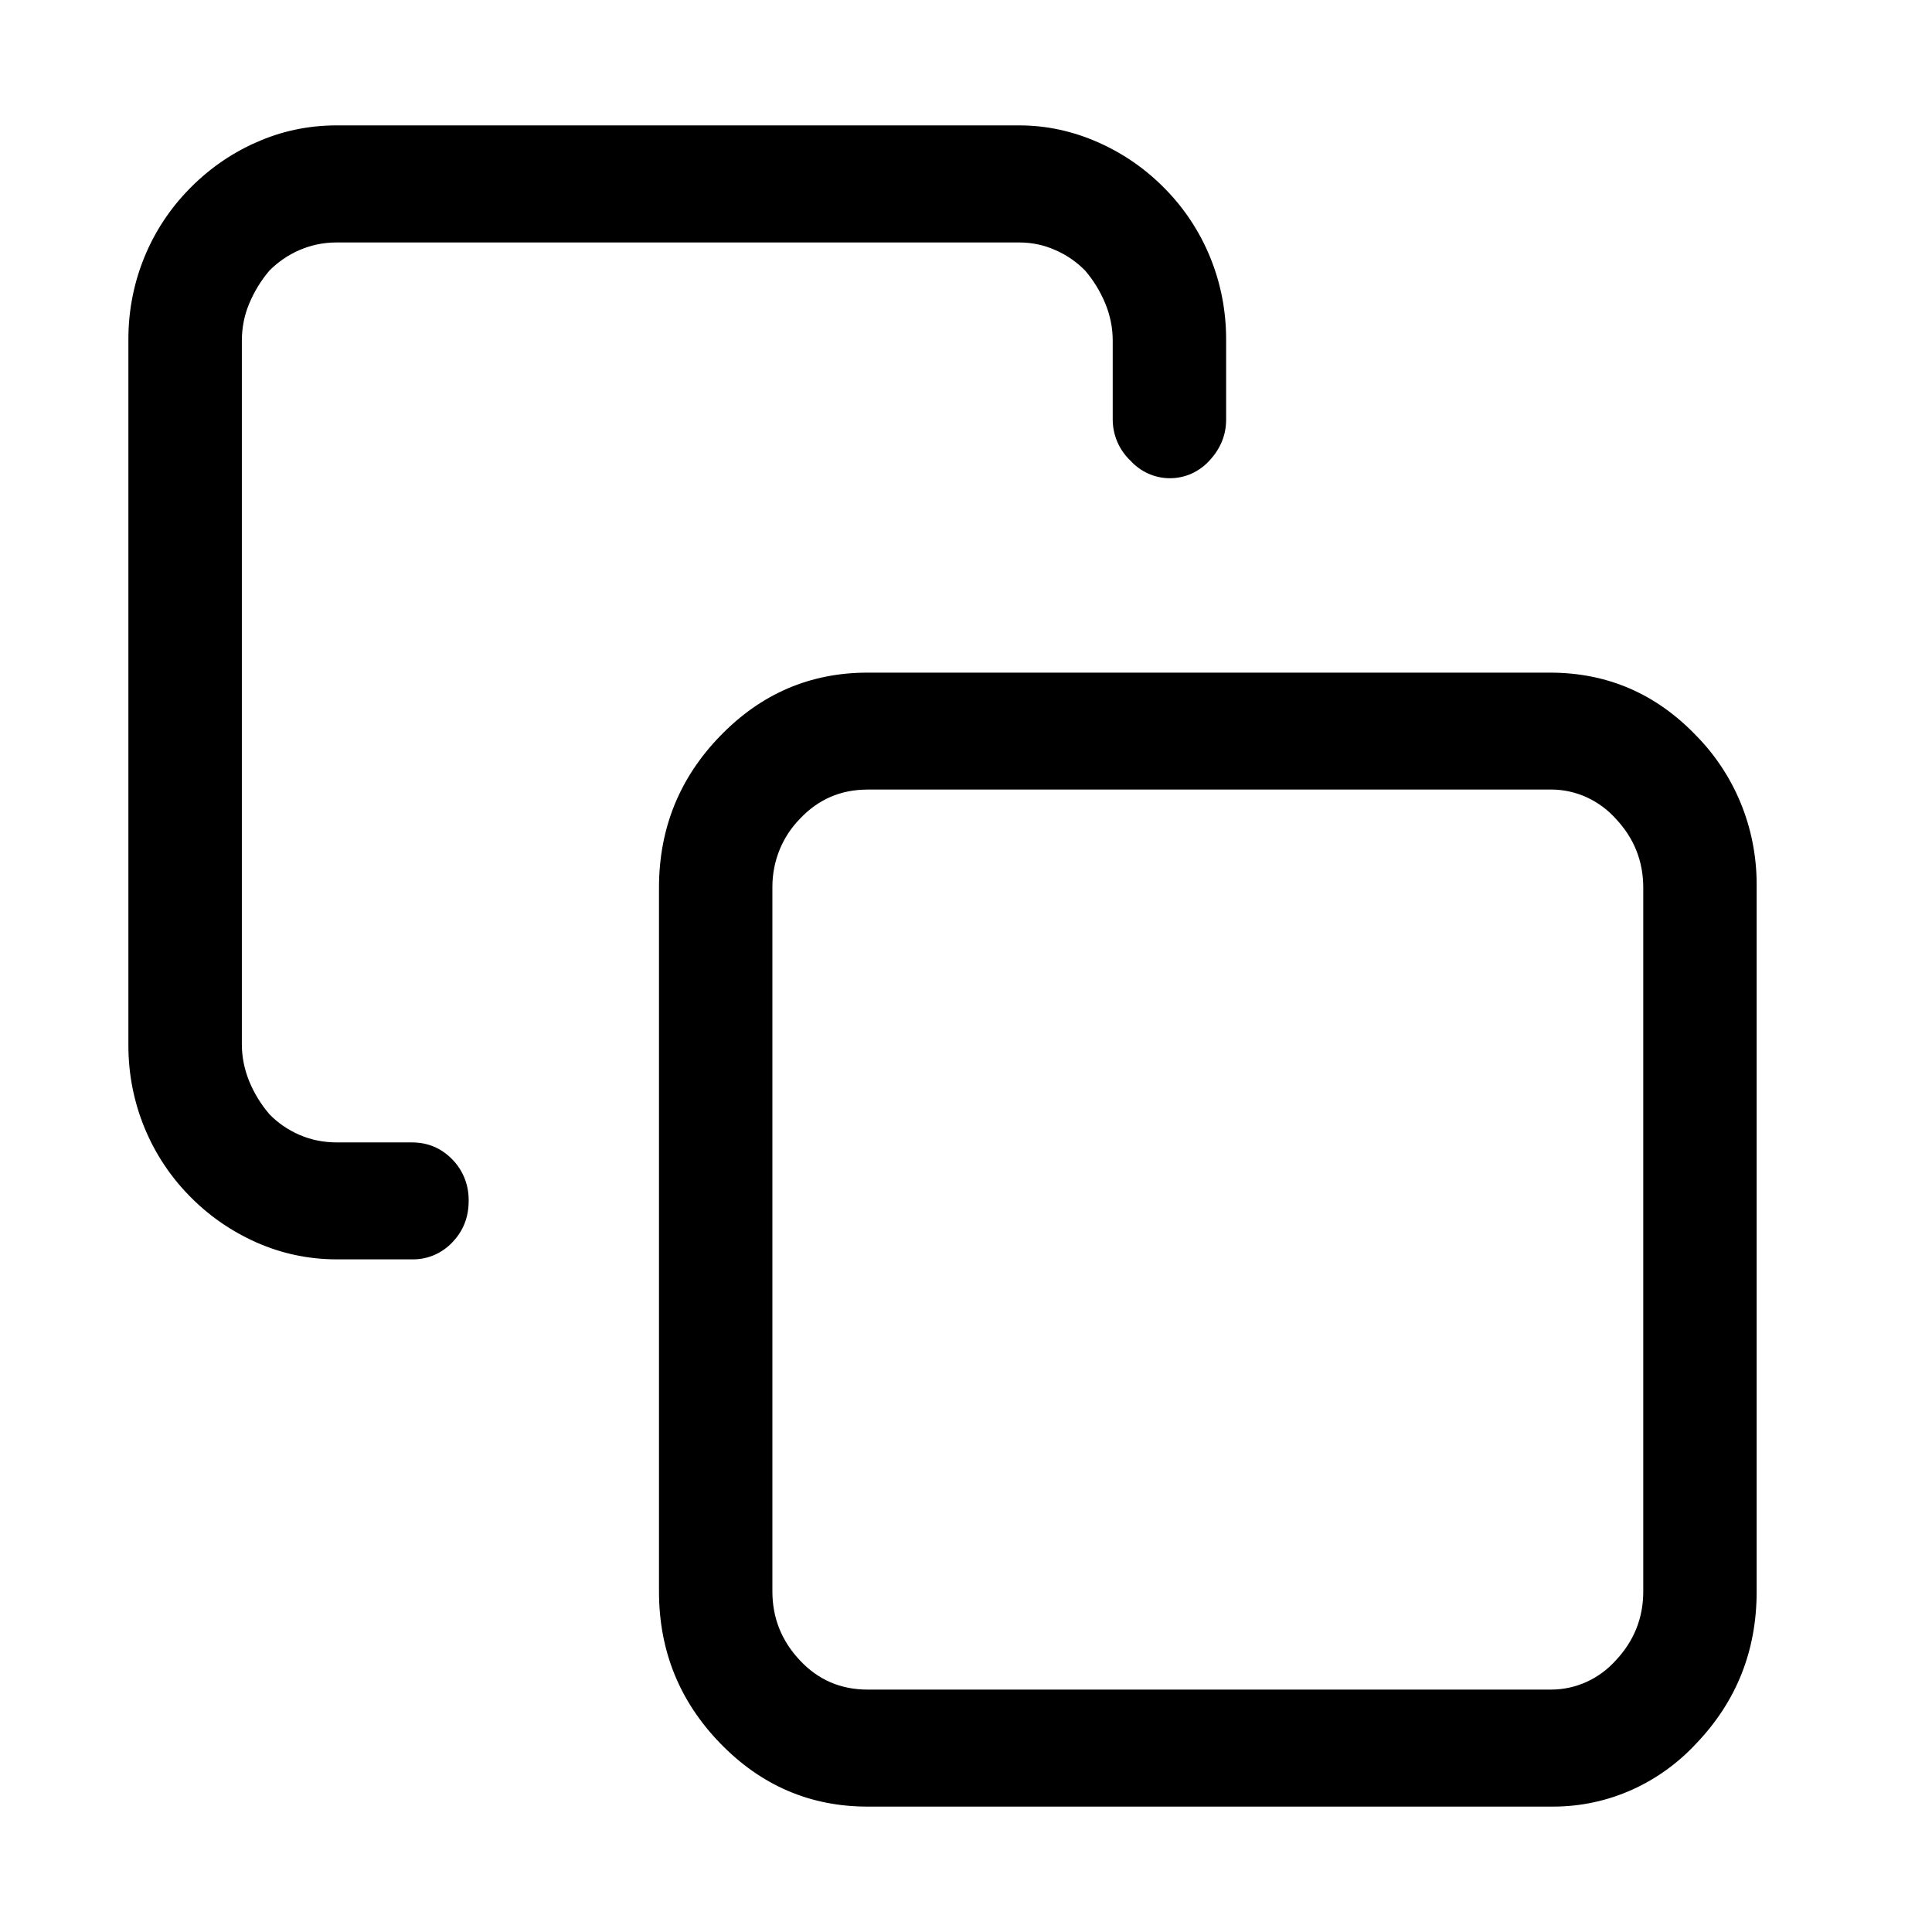
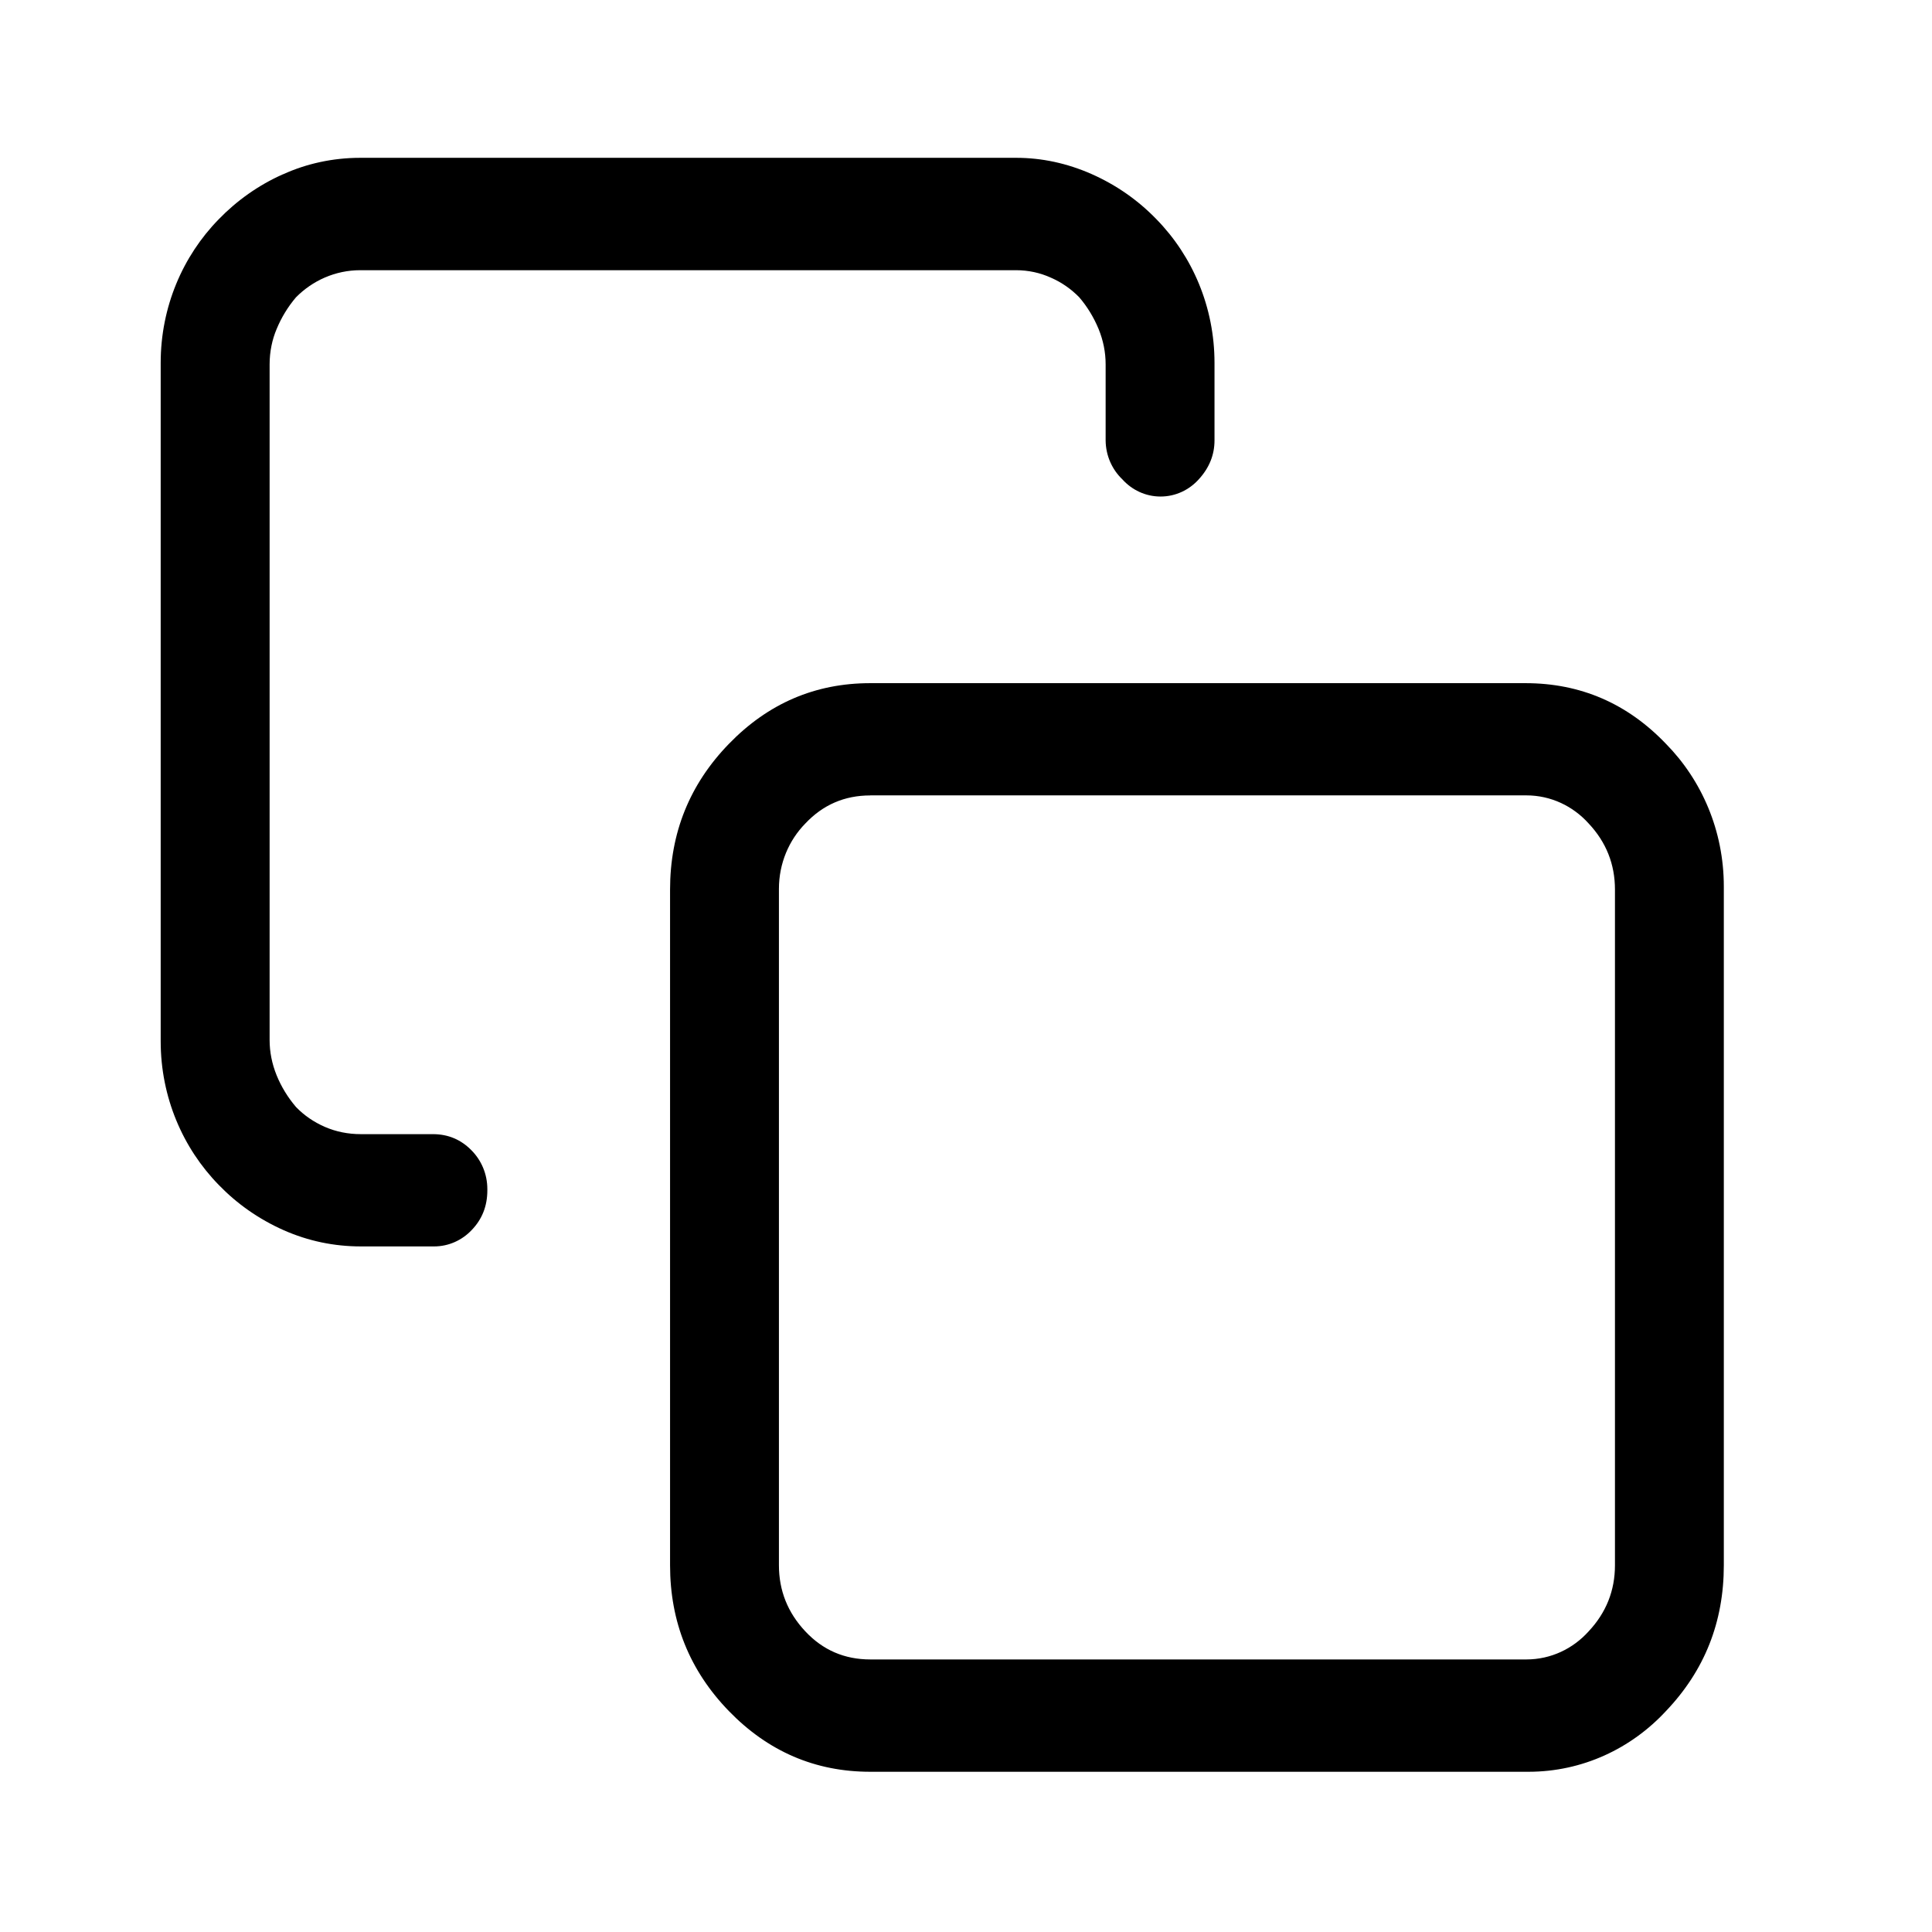
<svg xmlns="http://www.w3.org/2000/svg" width="256" height="256" viewBox="0 0 256 256" fill="none">
-   <path d="M44.653 32.128C44.629 32.128 44.598 32.128 44.567 32.128C41.107 32.128 37.973 33.56 35.685 35.872C34.552 37.208 33.668 38.672 33.016 40.248C32.403 41.688 32.047 43.368 32.047 45.128V138.376C32.047 140.04 32.372 141.664 33.016 143.256C33.66 144.832 34.552 146.296 35.685 147.624C36.81 148.792 38.144 149.704 39.68 150.376C41.216 151.04 42.876 151.376 44.645 151.376H54.59C56.685 151.376 58.469 152.128 59.927 153.624C61.269 154.984 62.099 156.872 62.099 158.96C62.099 159.016 62.099 159.072 62.099 159.136C62.099 161.296 61.378 163.128 59.927 164.624C58.608 166.016 56.77 166.872 54.745 166.872C54.691 166.872 54.637 166.872 54.582 166.872H54.59H44.653C40.929 166.872 37.376 166.128 33.986 164.632C30.503 163.08 27.524 160.968 25.018 158.376C20.077 153.312 17.012 146.296 17.012 138.544C17.012 138.48 17.012 138.424 17.012 138.36V45.112C17.012 45.056 17.012 44.992 17.012 44.928C17.012 37.184 20.069 30.168 25.01 25.112C27.516 22.52 30.495 20.408 33.8 18.928L33.986 18.856C37.105 17.44 40.735 16.616 44.559 16.616C44.59 16.616 44.629 16.616 44.66 16.616H135.075C138.628 16.616 142.103 17.36 145.501 18.856C148.891 20.36 151.886 22.44 154.469 25.112C159.41 30.168 162.467 37.184 162.467 44.928C162.467 44.992 162.467 45.056 162.467 45.128V55.616C162.467 57.616 161.745 59.408 160.295 60.992C158.976 62.456 157.099 63.368 155.02 63.368C152.941 63.368 151.063 62.456 149.752 61L149.744 60.992C148.34 59.648 147.456 57.736 147.44 55.616V45.128C147.44 43.456 147.115 41.832 146.471 40.248C145.773 38.568 144.873 37.12 143.787 35.856L143.802 35.872C142.685 34.728 141.359 33.8 139.885 33.16L139.807 33.128C138.411 32.496 136.782 32.128 135.075 32.128H44.653ZM114.952 104.624C111.399 104.624 108.412 105.92 105.984 108.504C103.734 110.8 102.346 113.992 102.346 117.512C102.346 117.552 102.346 117.592 102.346 117.632V117.624V210.88C102.346 214.384 103.564 217.424 105.992 220.008C108.412 222.592 111.399 223.88 114.952 223.88H205.382C205.421 223.88 205.459 223.88 205.506 223.88C208.904 223.88 211.96 222.392 214.101 220.008L214.109 220C216.529 217.416 217.74 214.376 217.74 210.88V117.616C217.74 114.12 216.529 111.072 214.109 108.496C211.96 106.104 208.904 104.616 205.506 104.616C205.459 104.616 205.421 104.616 205.374 104.616H114.952V104.624ZM87.319 117.624C87.319 109.792 90.027 103.08 95.441 97.504C100.856 91.92 107.357 89.128 114.952 89.128H205.382C212.976 89.128 219.439 91.92 224.776 97.496C229.71 102.512 232.766 109.48 232.766 117.192C232.766 117.344 232.766 117.496 232.766 117.648V117.624V210.88C232.766 218.72 230.105 225.424 224.776 231.008C219.989 236.176 213.256 239.384 205.801 239.384C205.653 239.384 205.506 239.384 205.359 239.384H205.382H114.952C107.357 239.384 100.856 236.584 95.441 231.008C90.027 225.424 87.319 218.712 87.319 210.88V117.624Z" fill="currentColor" />
+   <g data-optical="rescale" transform="translate(124.0,124.0) scale(0.96) translate(-124.0,-124.0)">
+     <path d="M44.653 32.128C44.629 32.128 44.598 32.128 44.567 32.128C41.107 32.128 37.973 33.56 35.685 35.872C34.552 37.208 33.668 38.672 33.016 40.248C32.403 41.688 32.047 43.368 32.047 45.128V138.376C32.047 140.04 32.372 141.664 33.016 143.256C33.66 144.832 34.552 146.296 35.685 147.624C36.81 148.792 38.144 149.704 39.68 150.376C41.216 151.04 42.876 151.376 44.645 151.376H54.59C56.685 151.376 58.469 152.128 59.927 153.624C61.269 154.984 62.099 156.872 62.099 158.96C62.099 159.016 62.099 159.072 62.099 159.136C62.099 161.296 61.378 163.128 59.927 164.624C58.608 166.016 56.77 166.872 54.745 166.872C54.691 166.872 54.637 166.872 54.582 166.872H54.59H44.653C40.929 166.872 37.376 166.128 33.986 164.632C30.503 163.08 27.524 160.968 25.018 158.376C20.077 153.312 17.012 146.296 17.012 138.544C17.012 138.48 17.012 138.424 17.012 138.36V45.112C17.012 45.056 17.012 44.992 17.012 44.928C17.012 37.184 20.069 30.168 25.01 25.112C27.516 22.52 30.495 20.408 33.8 18.928L33.986 18.856C37.105 17.44 40.735 16.616 44.559 16.616C44.59 16.616 44.629 16.616 44.66 16.616H135.075C138.628 16.616 142.103 17.36 145.501 18.856C148.891 20.36 151.886 22.44 154.469 25.112C159.41 30.168 162.467 37.184 162.467 44.928C162.467 44.992 162.467 45.056 162.467 45.128V55.616C162.467 57.616 161.745 59.408 160.295 60.992C158.976 62.456 157.099 63.368 155.02 63.368C152.941 63.368 151.063 62.456 149.752 61L149.744 60.992C148.34 59.648 147.456 57.736 147.44 55.616V45.128C147.44 43.456 147.115 41.832 146.471 40.248C145.773 38.568 144.873 37.12 143.787 35.856L143.802 35.872C142.685 34.728 141.359 33.8 139.885 33.16L139.807 33.128C138.411 32.496 136.782 32.128 135.075 32.128H44.653ZM114.952 104.624C111.399 104.624 108.412 105.92 105.984 108.504C103.734 110.8 102.346 113.992 102.346 117.512C102.346 117.552 102.346 117.592 102.346 117.632V117.624V210.88C102.346 214.384 103.564 217.424 105.992 220.008C108.412 222.592 111.399 223.88 114.952 223.88H205.382C205.421 223.88 205.459 223.88 205.506 223.88C208.904 223.88 211.96 222.392 214.101 220.008L214.109 220C216.529 217.416 217.74 214.376 217.74 210.88V117.616C217.74 114.12 216.529 111.072 214.109 108.496C211.96 106.104 208.904 104.616 205.506 104.616C205.459 104.616 205.421 104.616 205.374 104.616H114.952V104.624ZM87.319 117.624C87.319 109.792 90.027 103.08 95.441 97.504C100.856 91.92 107.357 89.128 114.952 89.128H205.382C212.976 89.128 219.439 91.92 224.776 97.496C229.71 102.512 232.766 109.48 232.766 117.192C232.766 117.344 232.766 117.496 232.766 117.648V117.624V210.88C232.766 218.72 230.105 225.424 224.776 231.008C219.989 236.176 213.256 239.384 205.801 239.384C205.653 239.384 205.506 239.384 205.359 239.384H205.382H114.952C107.357 239.384 100.856 236.584 95.441 231.008C90.027 225.424 87.319 218.712 87.319 210.88V117.624Z" fill="currentColor" />
+   </g>
</svg>
